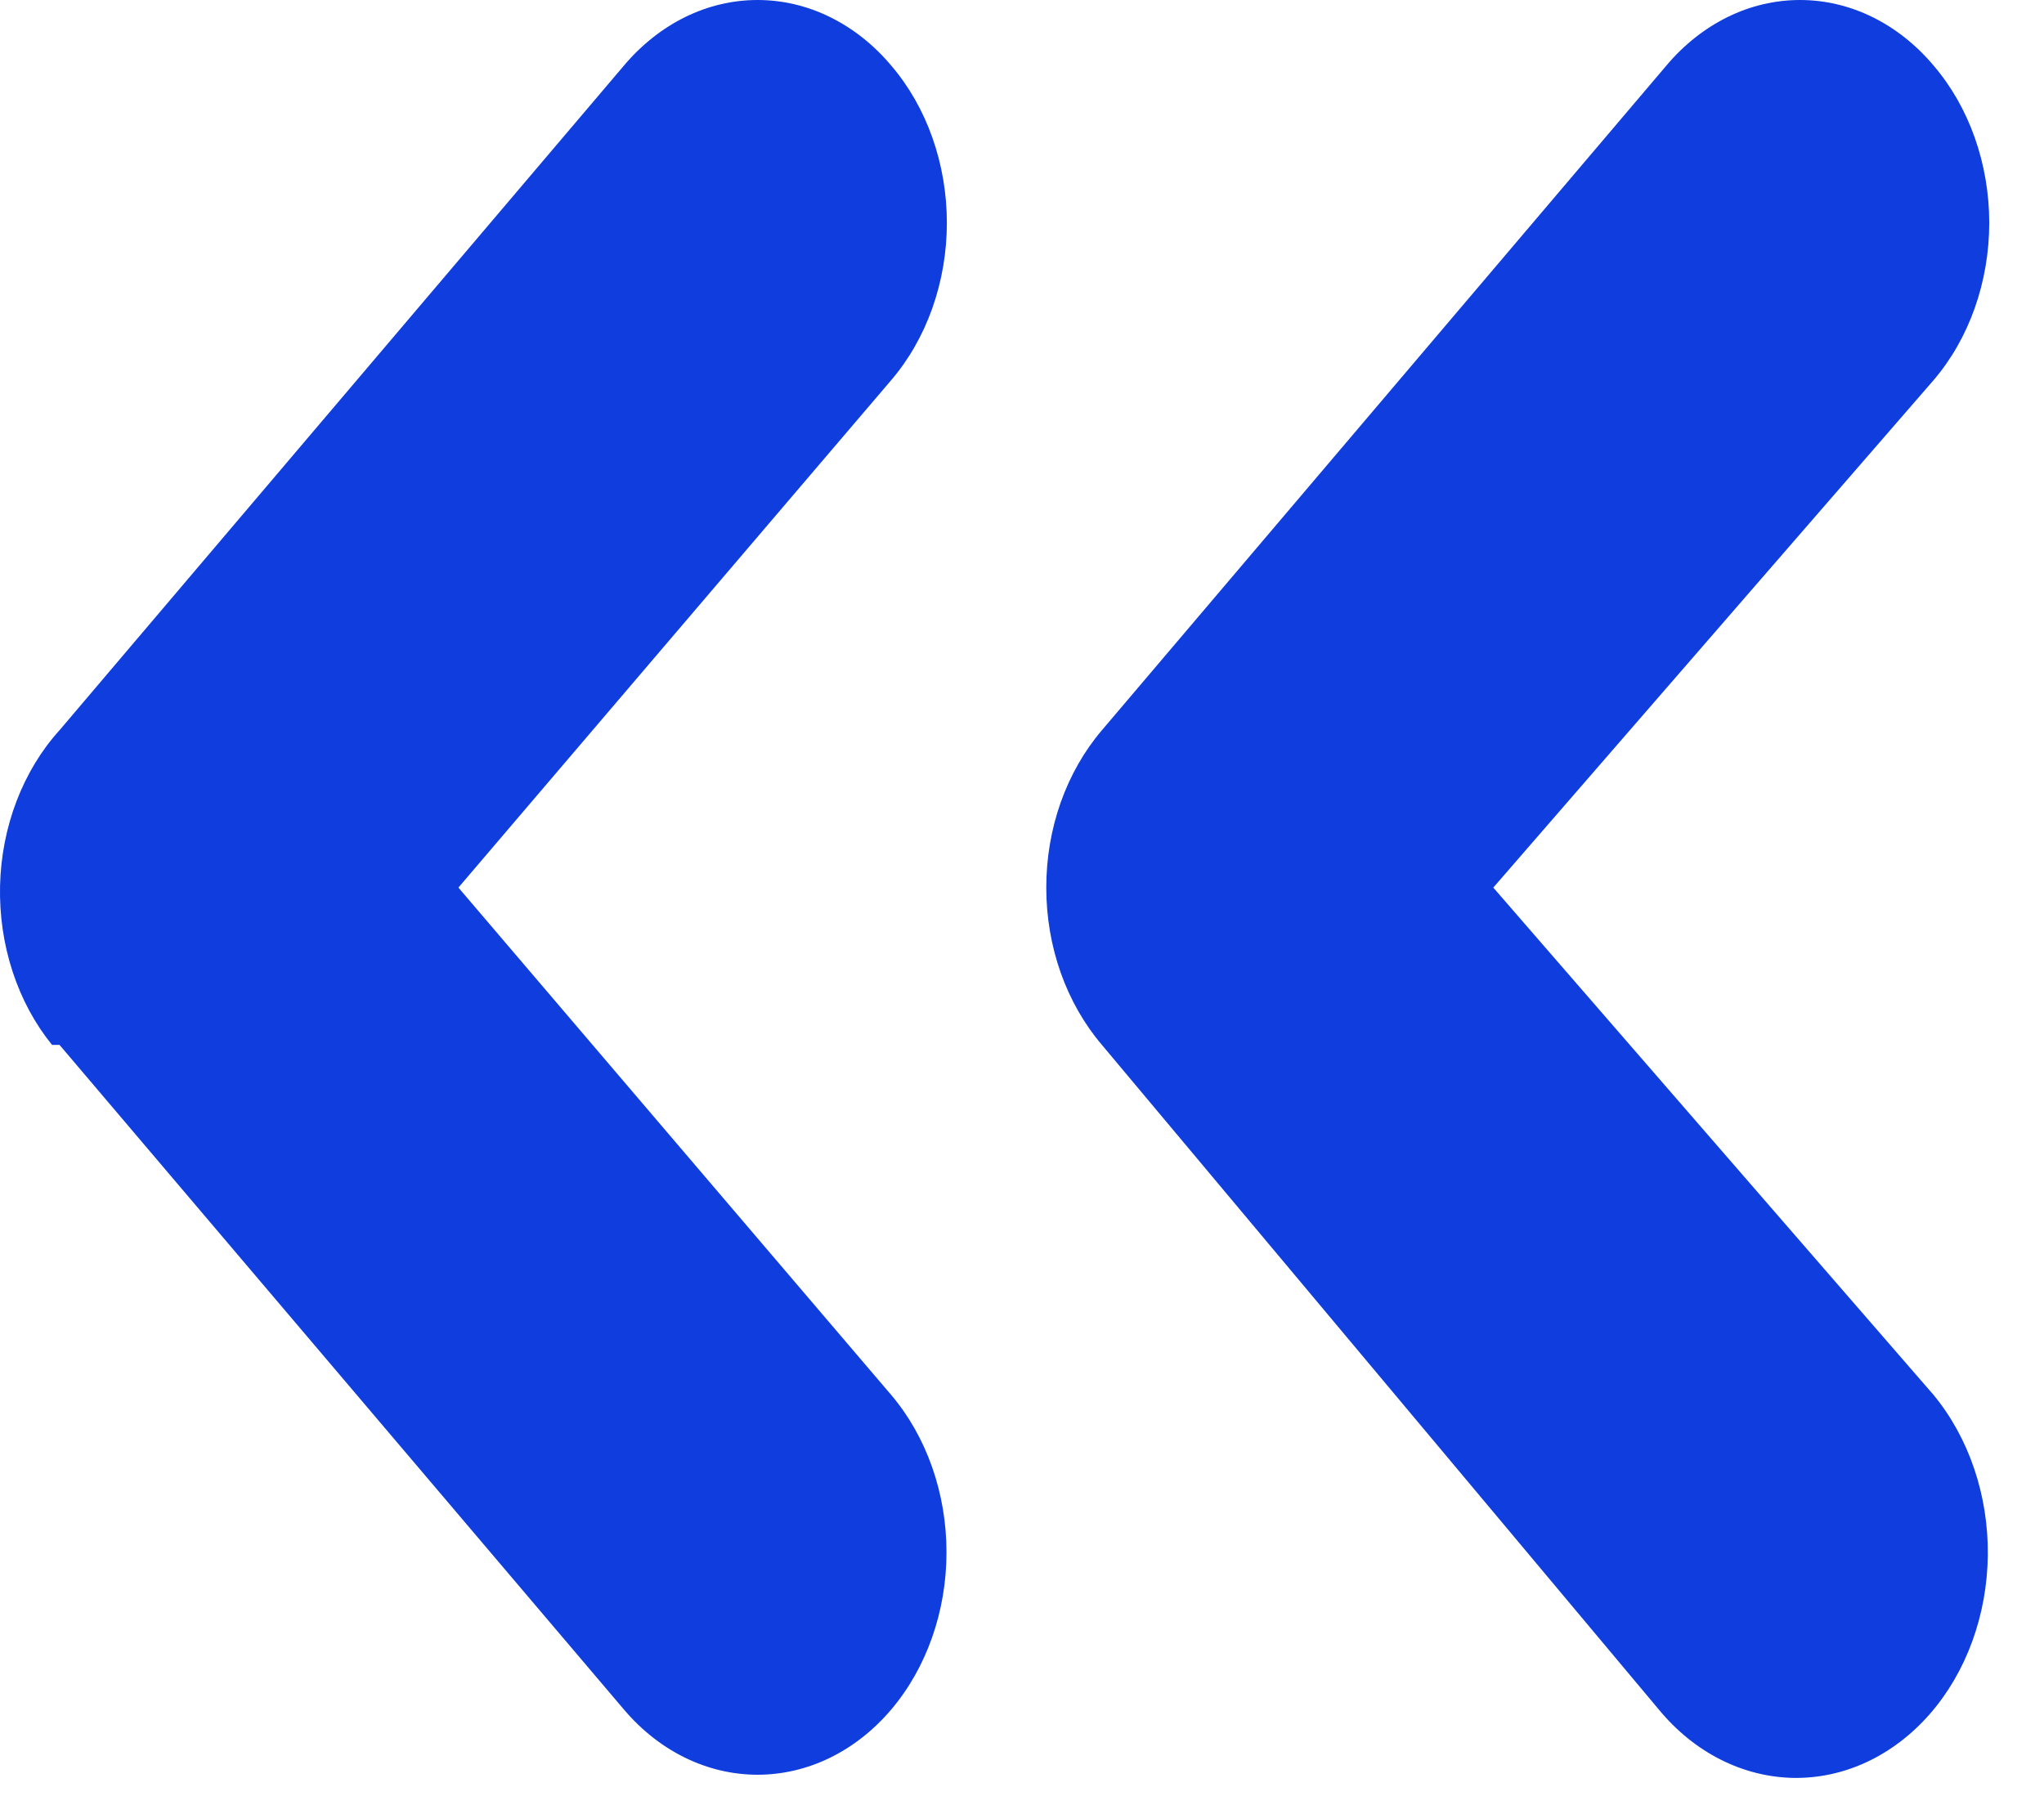
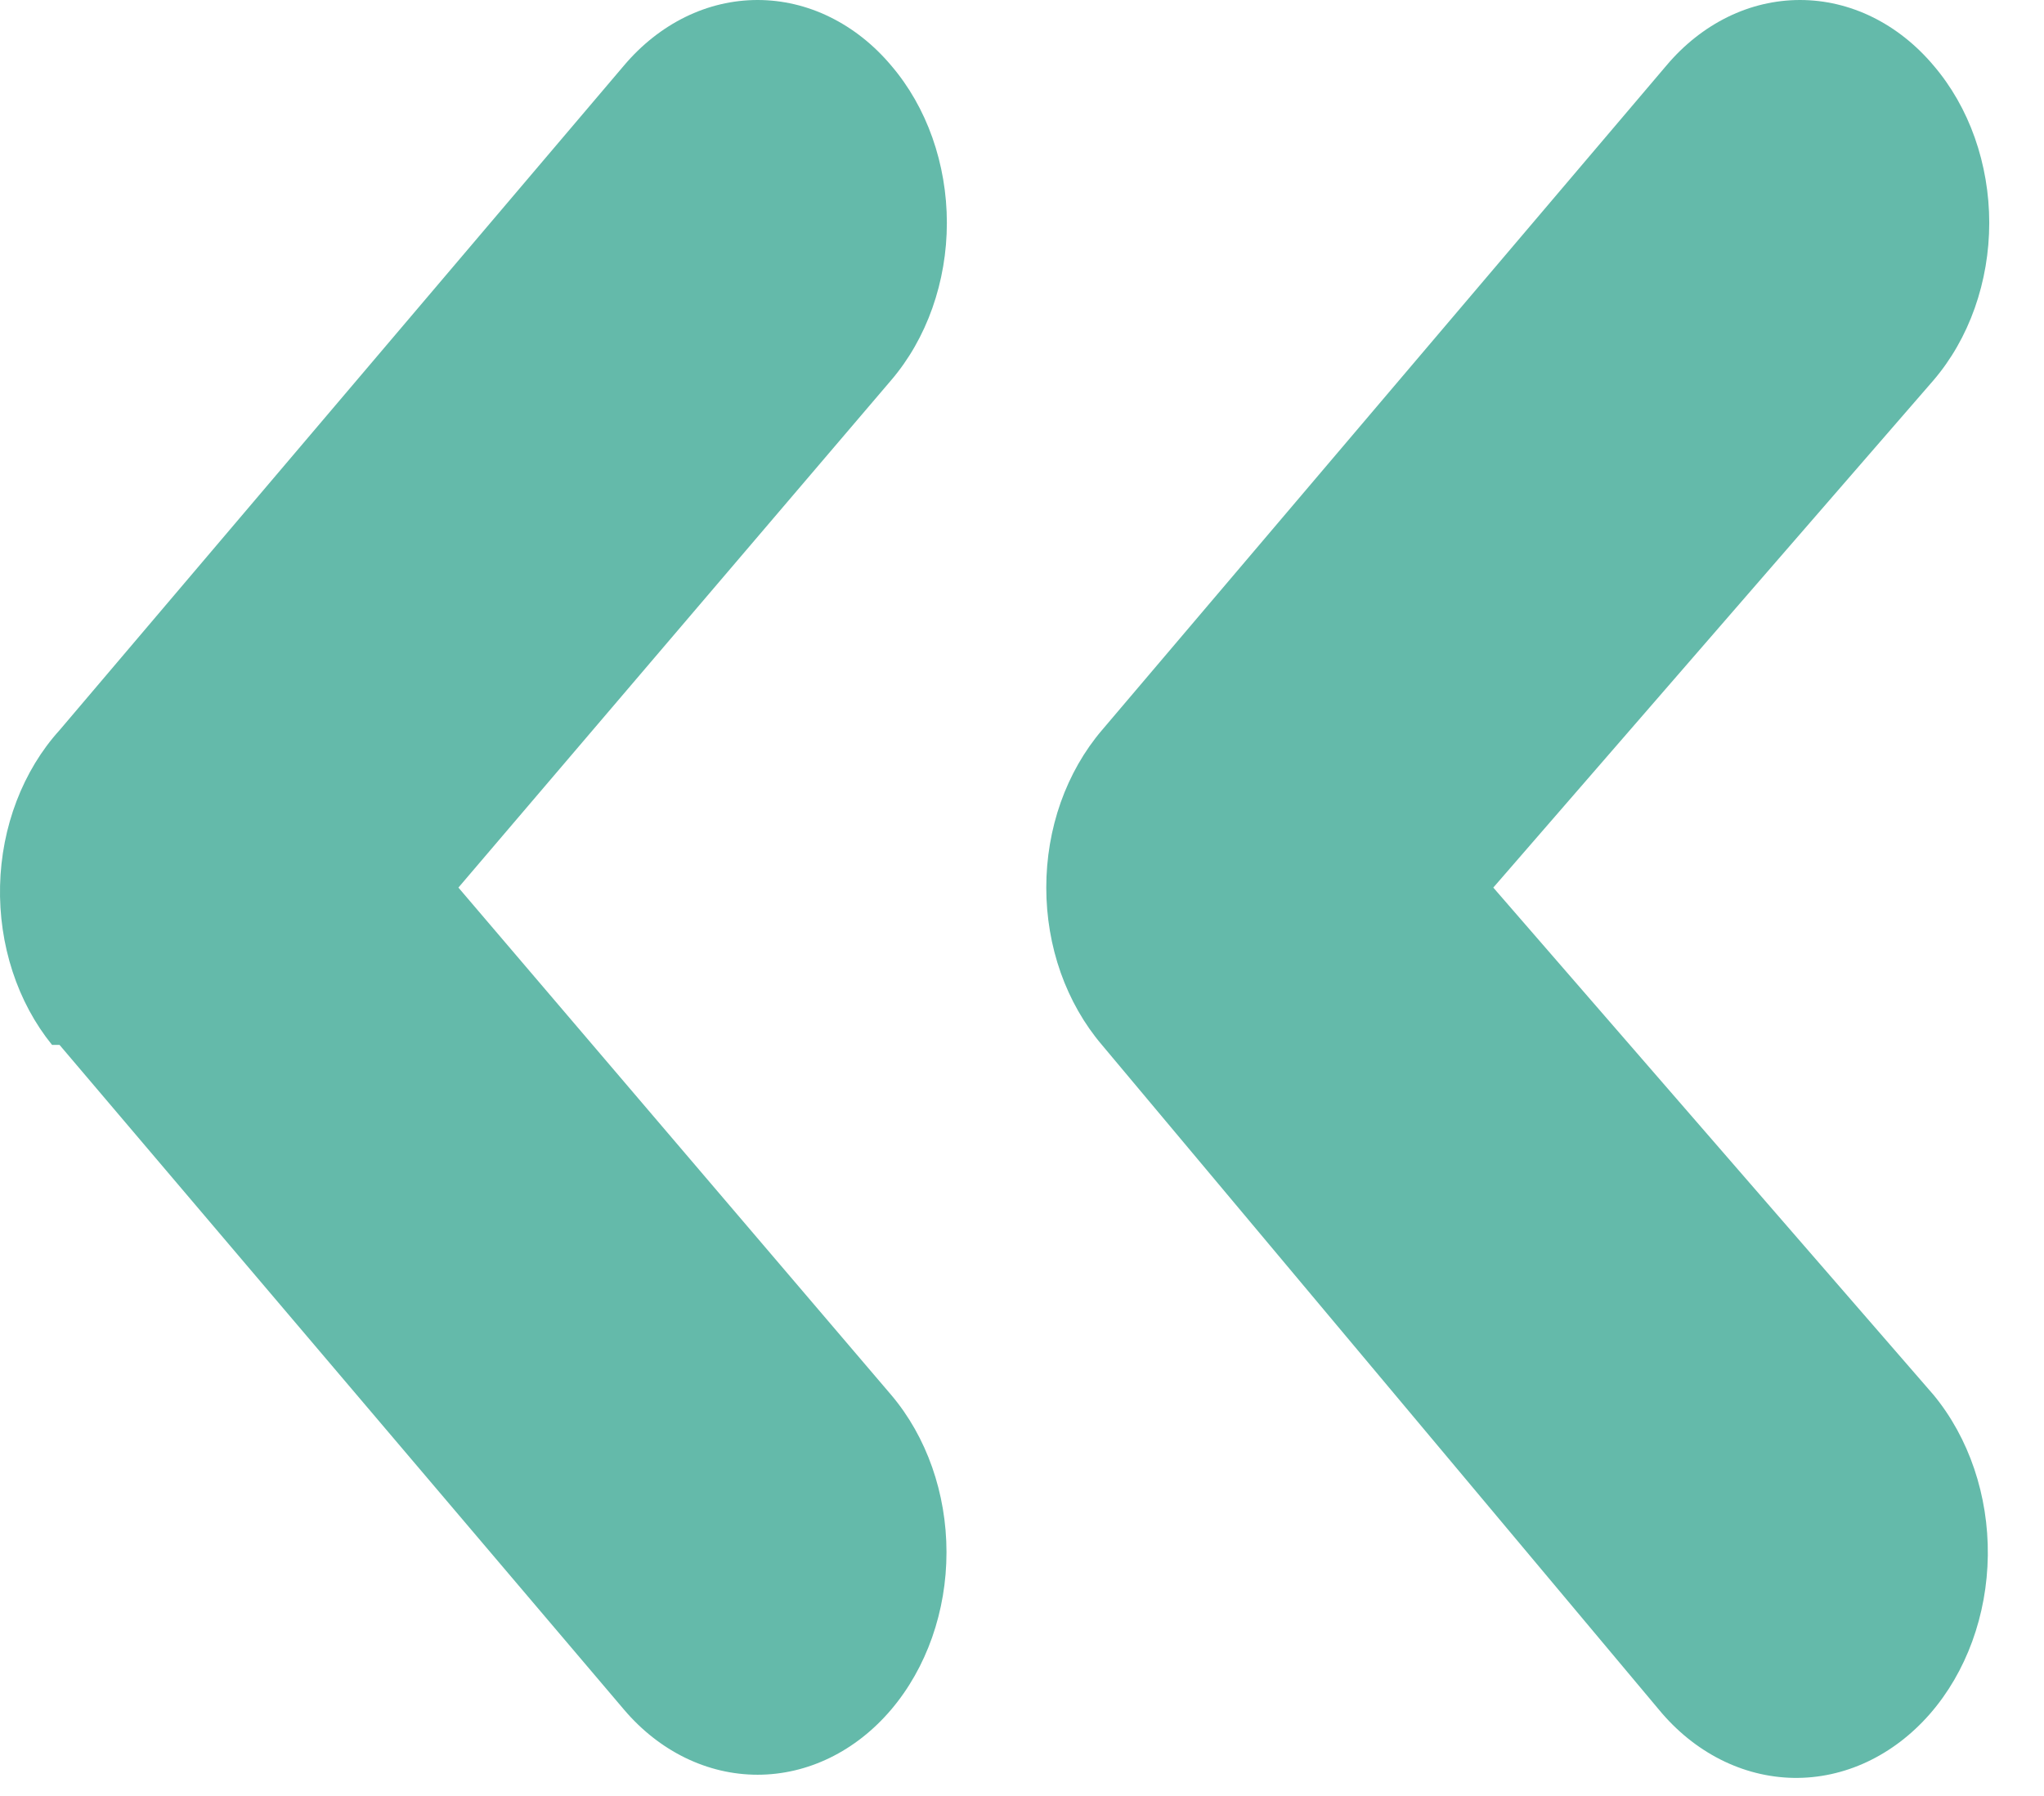
<svg xmlns="http://www.w3.org/2000/svg" width="33" height="29" viewBox="0 0 33 29" fill="none">
-   <path d="M26.782 27.605C27.354 28.298 28.136 28.694 28.957 28.708C29.777 28.721 30.568 28.35 31.157 27.676C31.745 27.003 32.081 26.081 32.093 25.115C32.104 24.149 31.789 23.217 31.217 22.524L24.109 14.332L31.217 6.139C31.502 5.806 31.728 5.41 31.882 4.974C32.036 4.538 32.116 4.071 32.116 3.598C32.116 3.126 32.036 2.658 31.882 2.222C31.728 1.786 31.502 1.391 31.217 1.058C30.935 0.723 30.599 0.457 30.229 0.275C29.858 0.093 29.462 -0 29.061 -0C28.659 -0 28.262 0.093 27.892 0.275C27.522 0.457 27.186 0.723 26.904 1.058L17.79 11.791C17.506 12.124 17.28 12.52 17.125 12.956C16.971 13.392 16.892 13.859 16.892 14.332C16.892 14.804 16.971 15.271 17.125 15.707C17.28 16.143 17.506 16.539 17.79 16.872L26.782 27.605ZM0.961 16.872L10.074 27.605C10.646 28.279 11.422 28.657 12.231 28.657C13.04 28.657 13.816 28.279 14.388 27.605C14.96 26.931 15.281 26.017 15.281 25.065C15.281 24.112 14.96 23.198 14.388 22.524L7.401 14.332L14.388 6.139C14.673 5.806 14.899 5.41 15.053 4.974C15.207 4.538 15.287 4.071 15.287 3.598C15.287 3.126 15.207 2.658 15.053 2.222C14.899 1.786 14.673 1.391 14.388 1.058C14.106 0.723 13.77 0.457 13.399 0.275C13.029 0.093 12.632 -0 12.231 -0C11.83 -0 11.433 0.093 11.063 0.275C10.693 0.457 10.357 0.723 10.074 1.058L0.961 11.791C0.668 12.114 0.433 12.503 0.268 12.933C0.103 13.364 0.012 13.829 0.001 14.302C-0.01 14.774 0.058 15.244 0.202 15.685C0.346 16.127 0.563 16.53 0.84 16.872H0.961Z" fill="#0F3DDE" />
+   <path d="M26.782 27.605C27.354 28.298 28.136 28.694 28.957 28.708C29.777 28.721 30.568 28.35 31.157 27.676C31.745 27.003 32.081 26.081 32.093 25.115C32.104 24.149 31.789 23.217 31.217 22.524L24.109 14.332L31.217 6.139C31.502 5.806 31.728 5.41 31.882 4.974C32.036 4.538 32.116 4.071 32.116 3.598C32.116 3.126 32.036 2.658 31.882 2.222C31.728 1.786 31.502 1.391 31.217 1.058C30.935 0.723 30.599 0.457 30.229 0.275C29.858 0.093 29.462 -0 29.061 -0C28.659 -0 28.262 0.093 27.892 0.275C27.522 0.457 27.186 0.723 26.904 1.058L17.79 11.791C17.506 12.124 17.28 12.52 17.125 12.956C16.971 13.392 16.892 13.859 16.892 14.332C16.892 14.804 16.971 15.271 17.125 15.707C17.28 16.143 17.506 16.539 17.79 16.872L26.782 27.605ZM0.961 16.872L10.074 27.605C10.646 28.279 11.422 28.657 12.231 28.657C13.04 28.657 13.816 28.279 14.388 27.605C14.96 26.931 15.281 26.017 15.281 25.065C15.281 24.112 14.96 23.198 14.388 22.524L7.401 14.332L14.388 6.139C14.673 5.806 14.899 5.41 15.053 4.974C15.207 4.538 15.287 4.071 15.287 3.598C15.287 3.126 15.207 2.658 15.053 2.222C14.899 1.786 14.673 1.391 14.388 1.058C14.106 0.723 13.77 0.457 13.399 0.275C13.029 0.093 12.632 -0 12.231 -0C11.83 -0 11.433 0.093 11.063 0.275C10.693 0.457 10.357 0.723 10.074 1.058L0.961 11.791C0.668 12.114 0.433 12.503 0.268 12.933C0.103 13.364 0.012 13.829 0.001 14.302C-0.01 14.774 0.058 15.244 0.202 15.685C0.346 16.127 0.563 16.53 0.84 16.872H0.961Z" fill="#64baaa" />
</svg>
